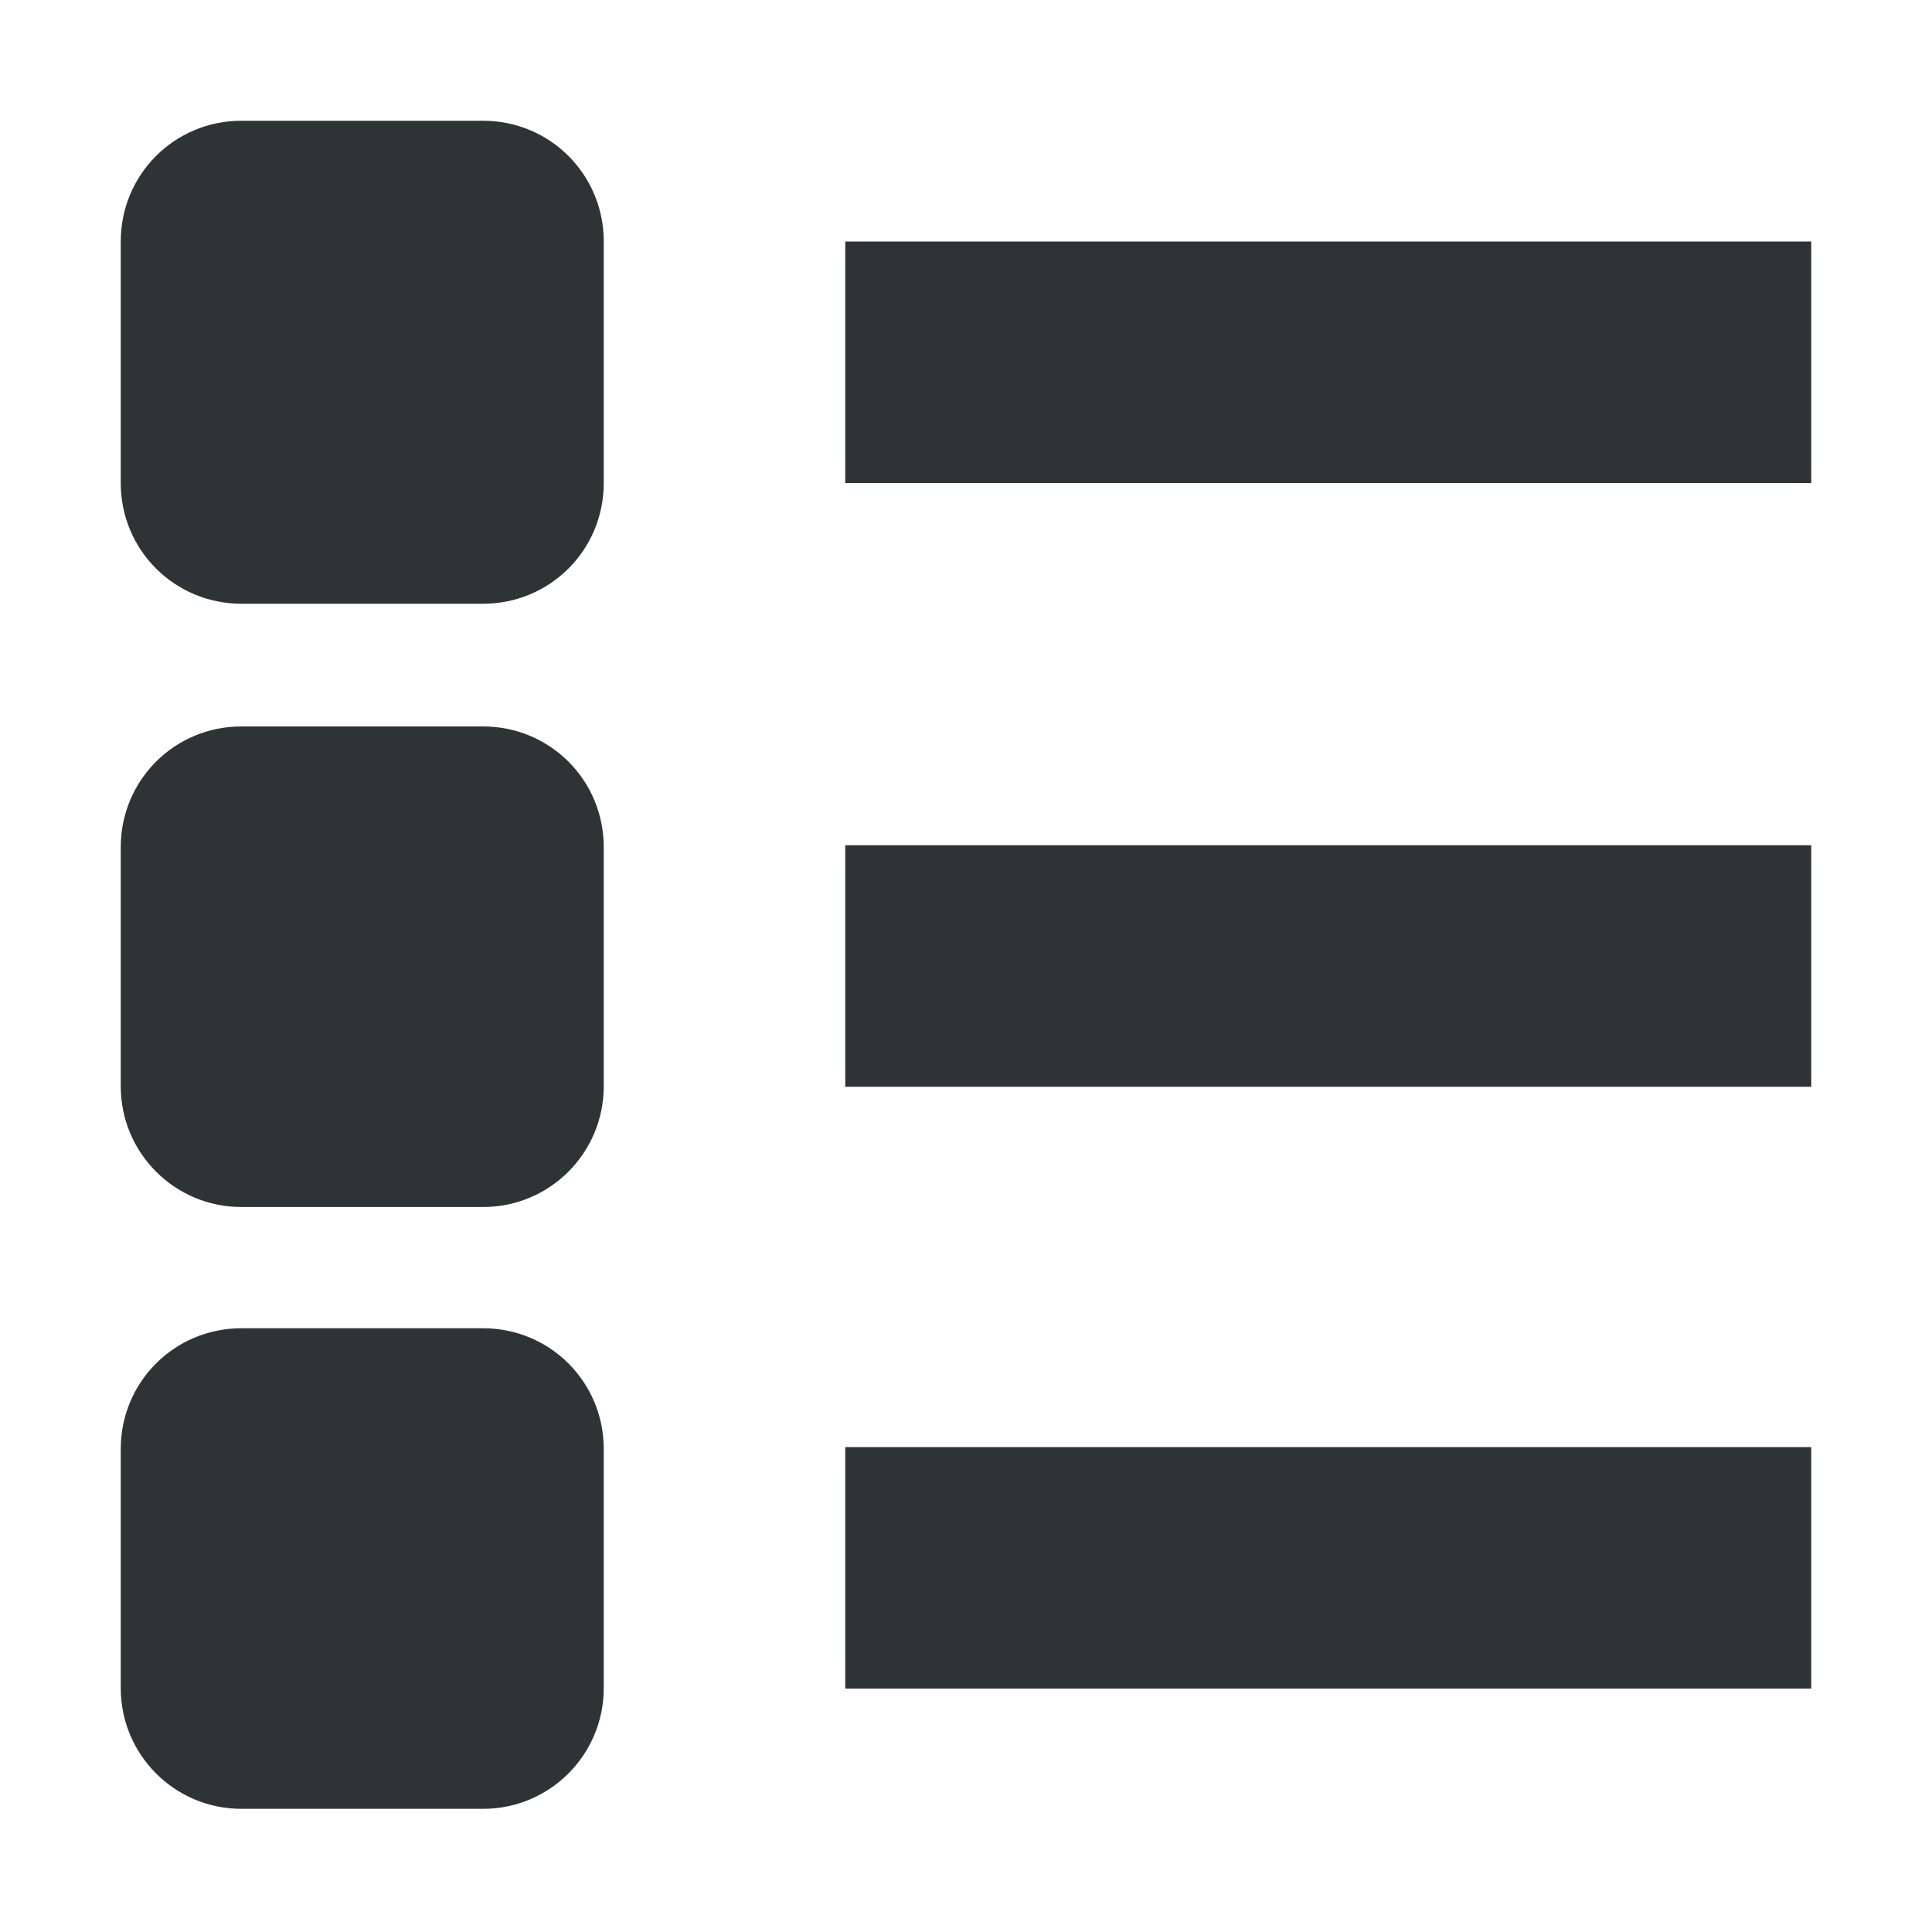
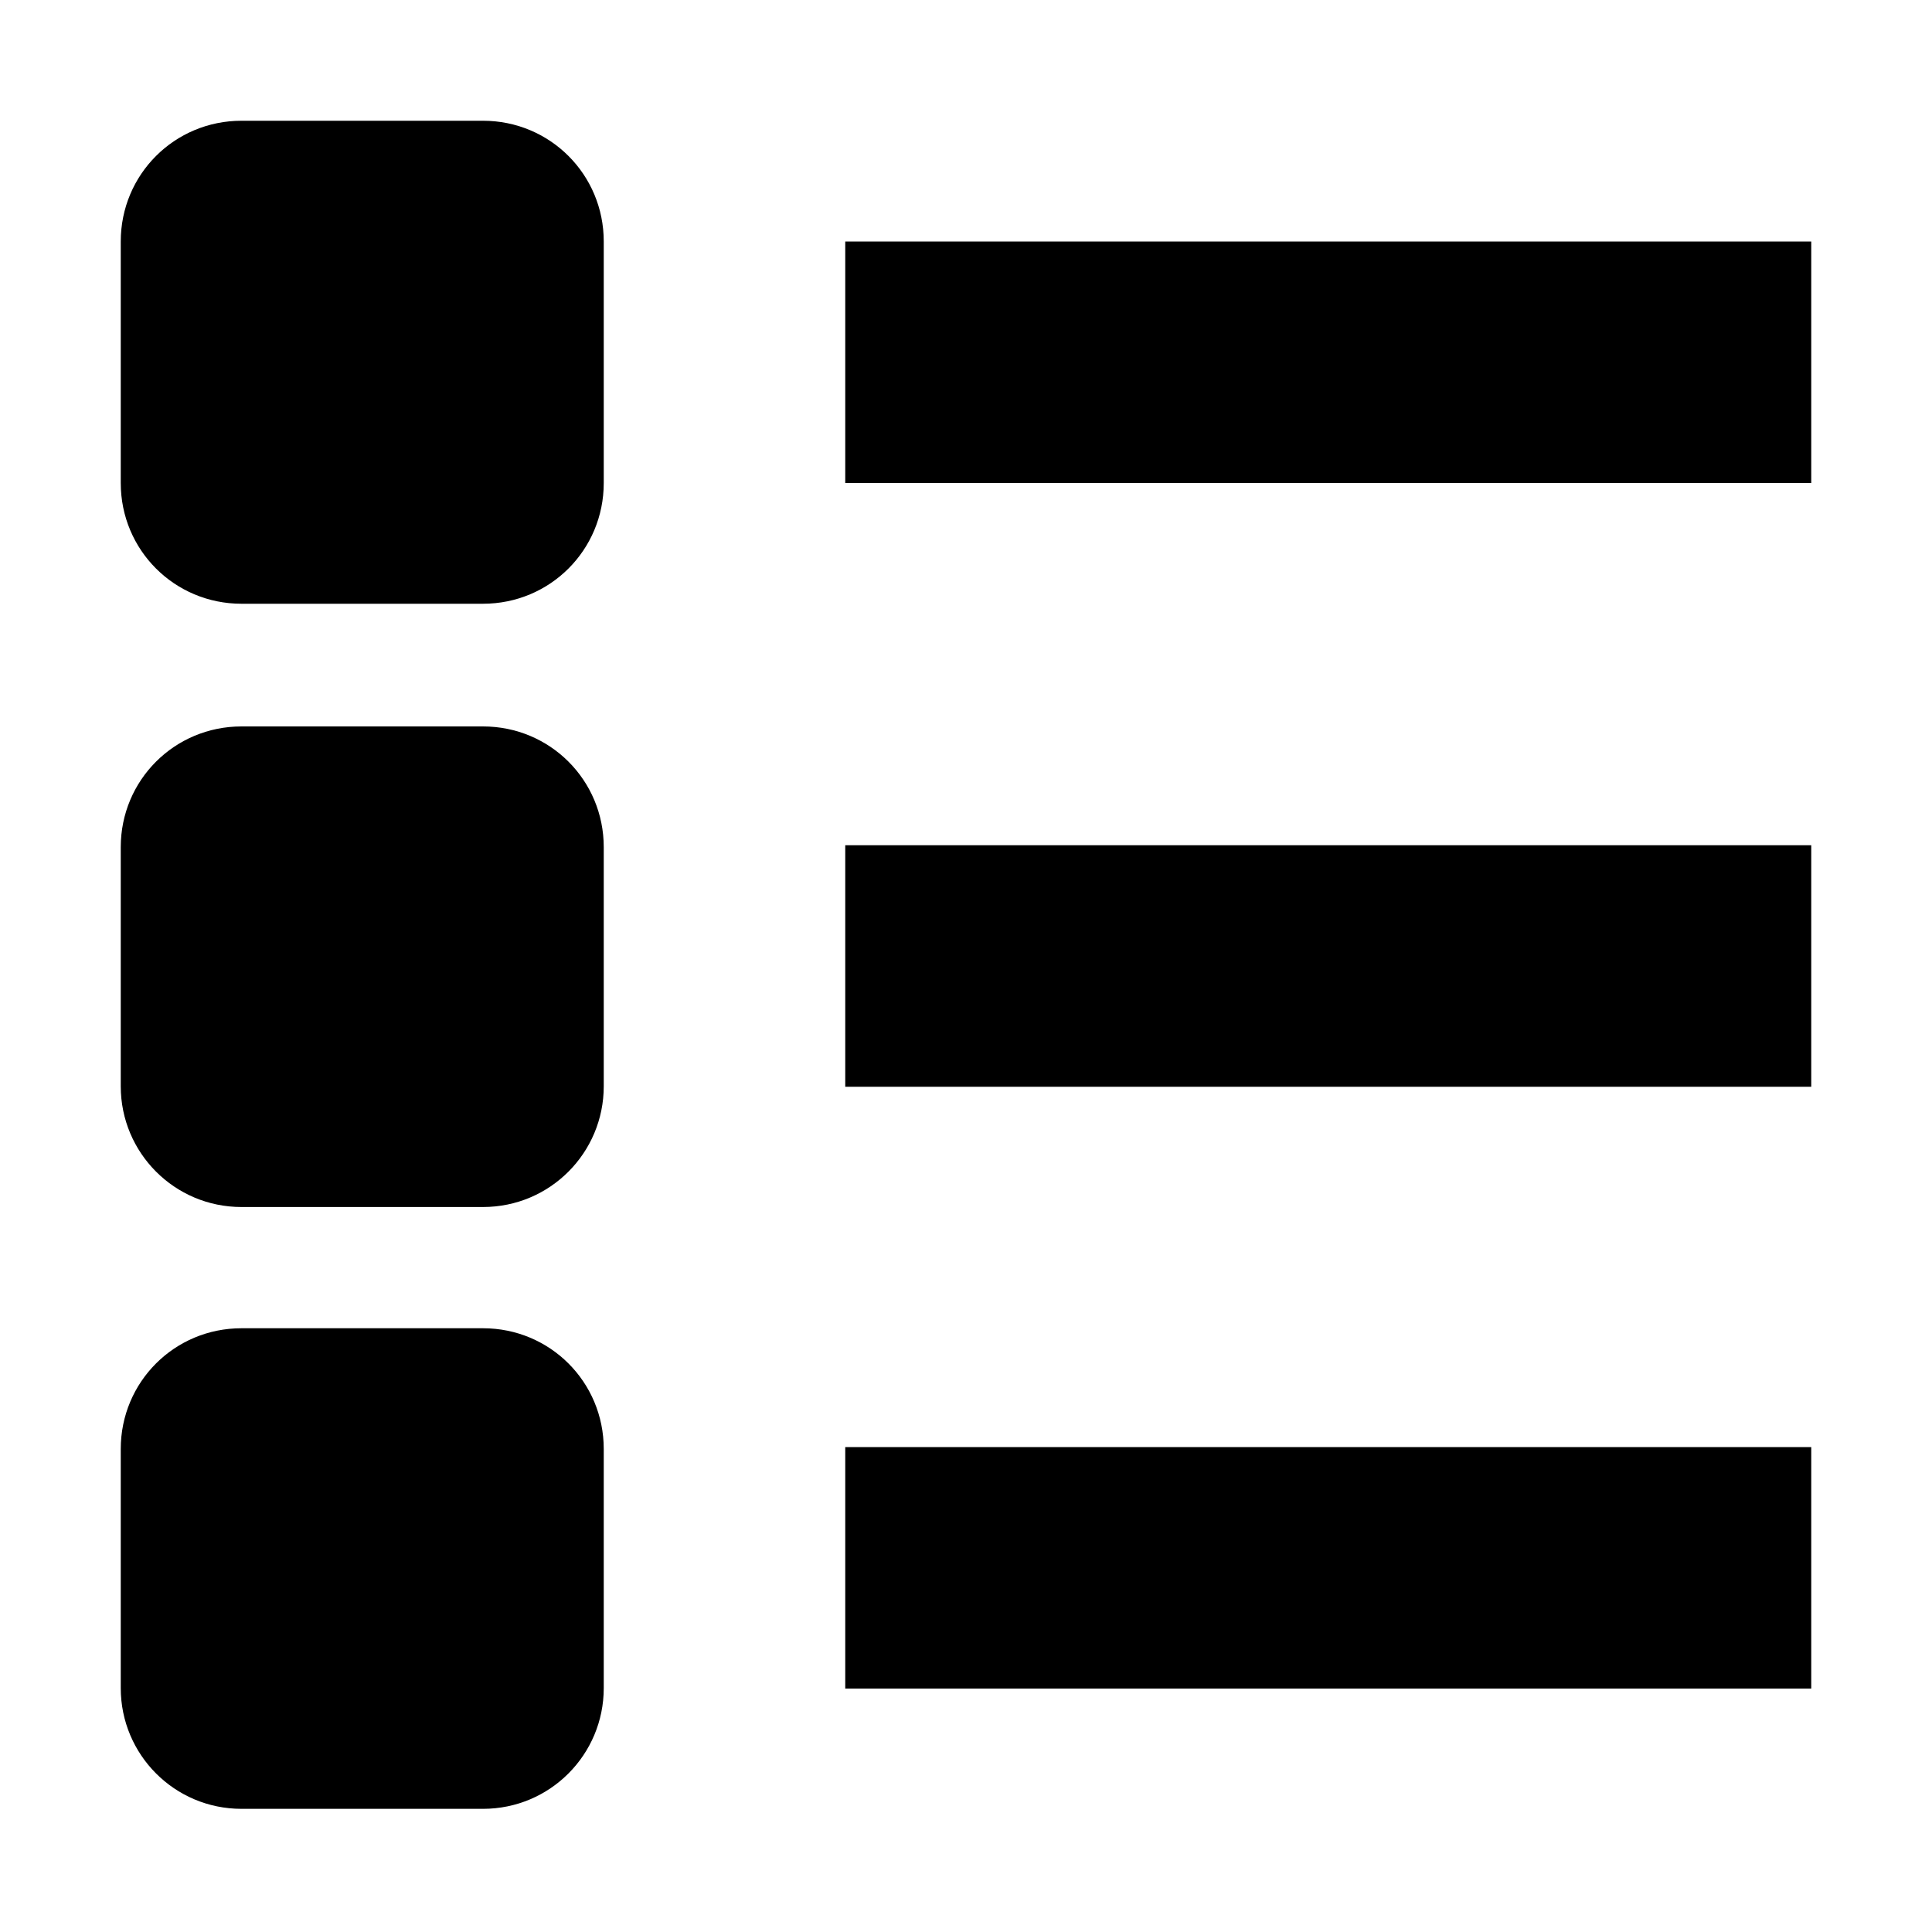
<svg xmlns="http://www.w3.org/2000/svg" width="800px" height="800px" viewBox="0 0 16 16">
-   <path d="m 2 1 c -0.555 0 -1 0.445 -1 1 v 2 c 0 0.555 0.445 1 1 1 h 2 c 0.555 0 1 -0.445 1 -1 v -2 c 0 -0.555 -0.445 -1 -1 -1 z m 5 1 v 2 h 8 v -2 z m -5 4.016 c -0.555 0 -1 0.445 -1 1 v 1.98 c 0 0.551 0.445 1 1 1 h 2 c 0.555 0 1 -0.449 1 -1 v -1.98 c 0 -0.555 -0.445 -1 -1 -1 z m 5 0.984 v 2 h 8 v -2 z m -5 4 c -0.555 0 -1 0.445 -1 1 v 1.98 c 0 0.551 0.445 1 1 1 h 2 c 0.555 0 1 -0.449 1 -1 v -1.98 c 0 -0.555 -0.445 -1 -1 -1 z m 5 0.984 v 2 h 8 v -2 z m 0 0" fill="#2e3436" />
+   <path d="m 2 1 c -0.555 0 -1 0.445 -1 1 v 2 c 0 0.555 0.445 1 1 1 h 2 c 0.555 0 1 -0.445 1 -1 v -2 c 0 -0.555 -0.445 -1 -1 -1 z m 5 1 v 2 h 8 v -2 z m -5 4.016 c -0.555 0 -1 0.445 -1 1 v 1.98 c 0 0.551 0.445 1 1 1 h 2 c 0.555 0 1 -0.449 1 -1 v -1.98 c 0 -0.555 -0.445 -1 -1 -1 z m 5 0.984 v 2 h 8 v -2 z m -5 4 c -0.555 0 -1 0.445 -1 1 v 1.98 c 0 0.551 0.445 1 1 1 h 2 c 0.555 0 1 -0.449 1 -1 v -1.98 c 0 -0.555 -0.445 -1 -1 -1 z m 5 0.984 v 2 h 8 v -2 z m 0 0" fill="#000000" />
</svg>
